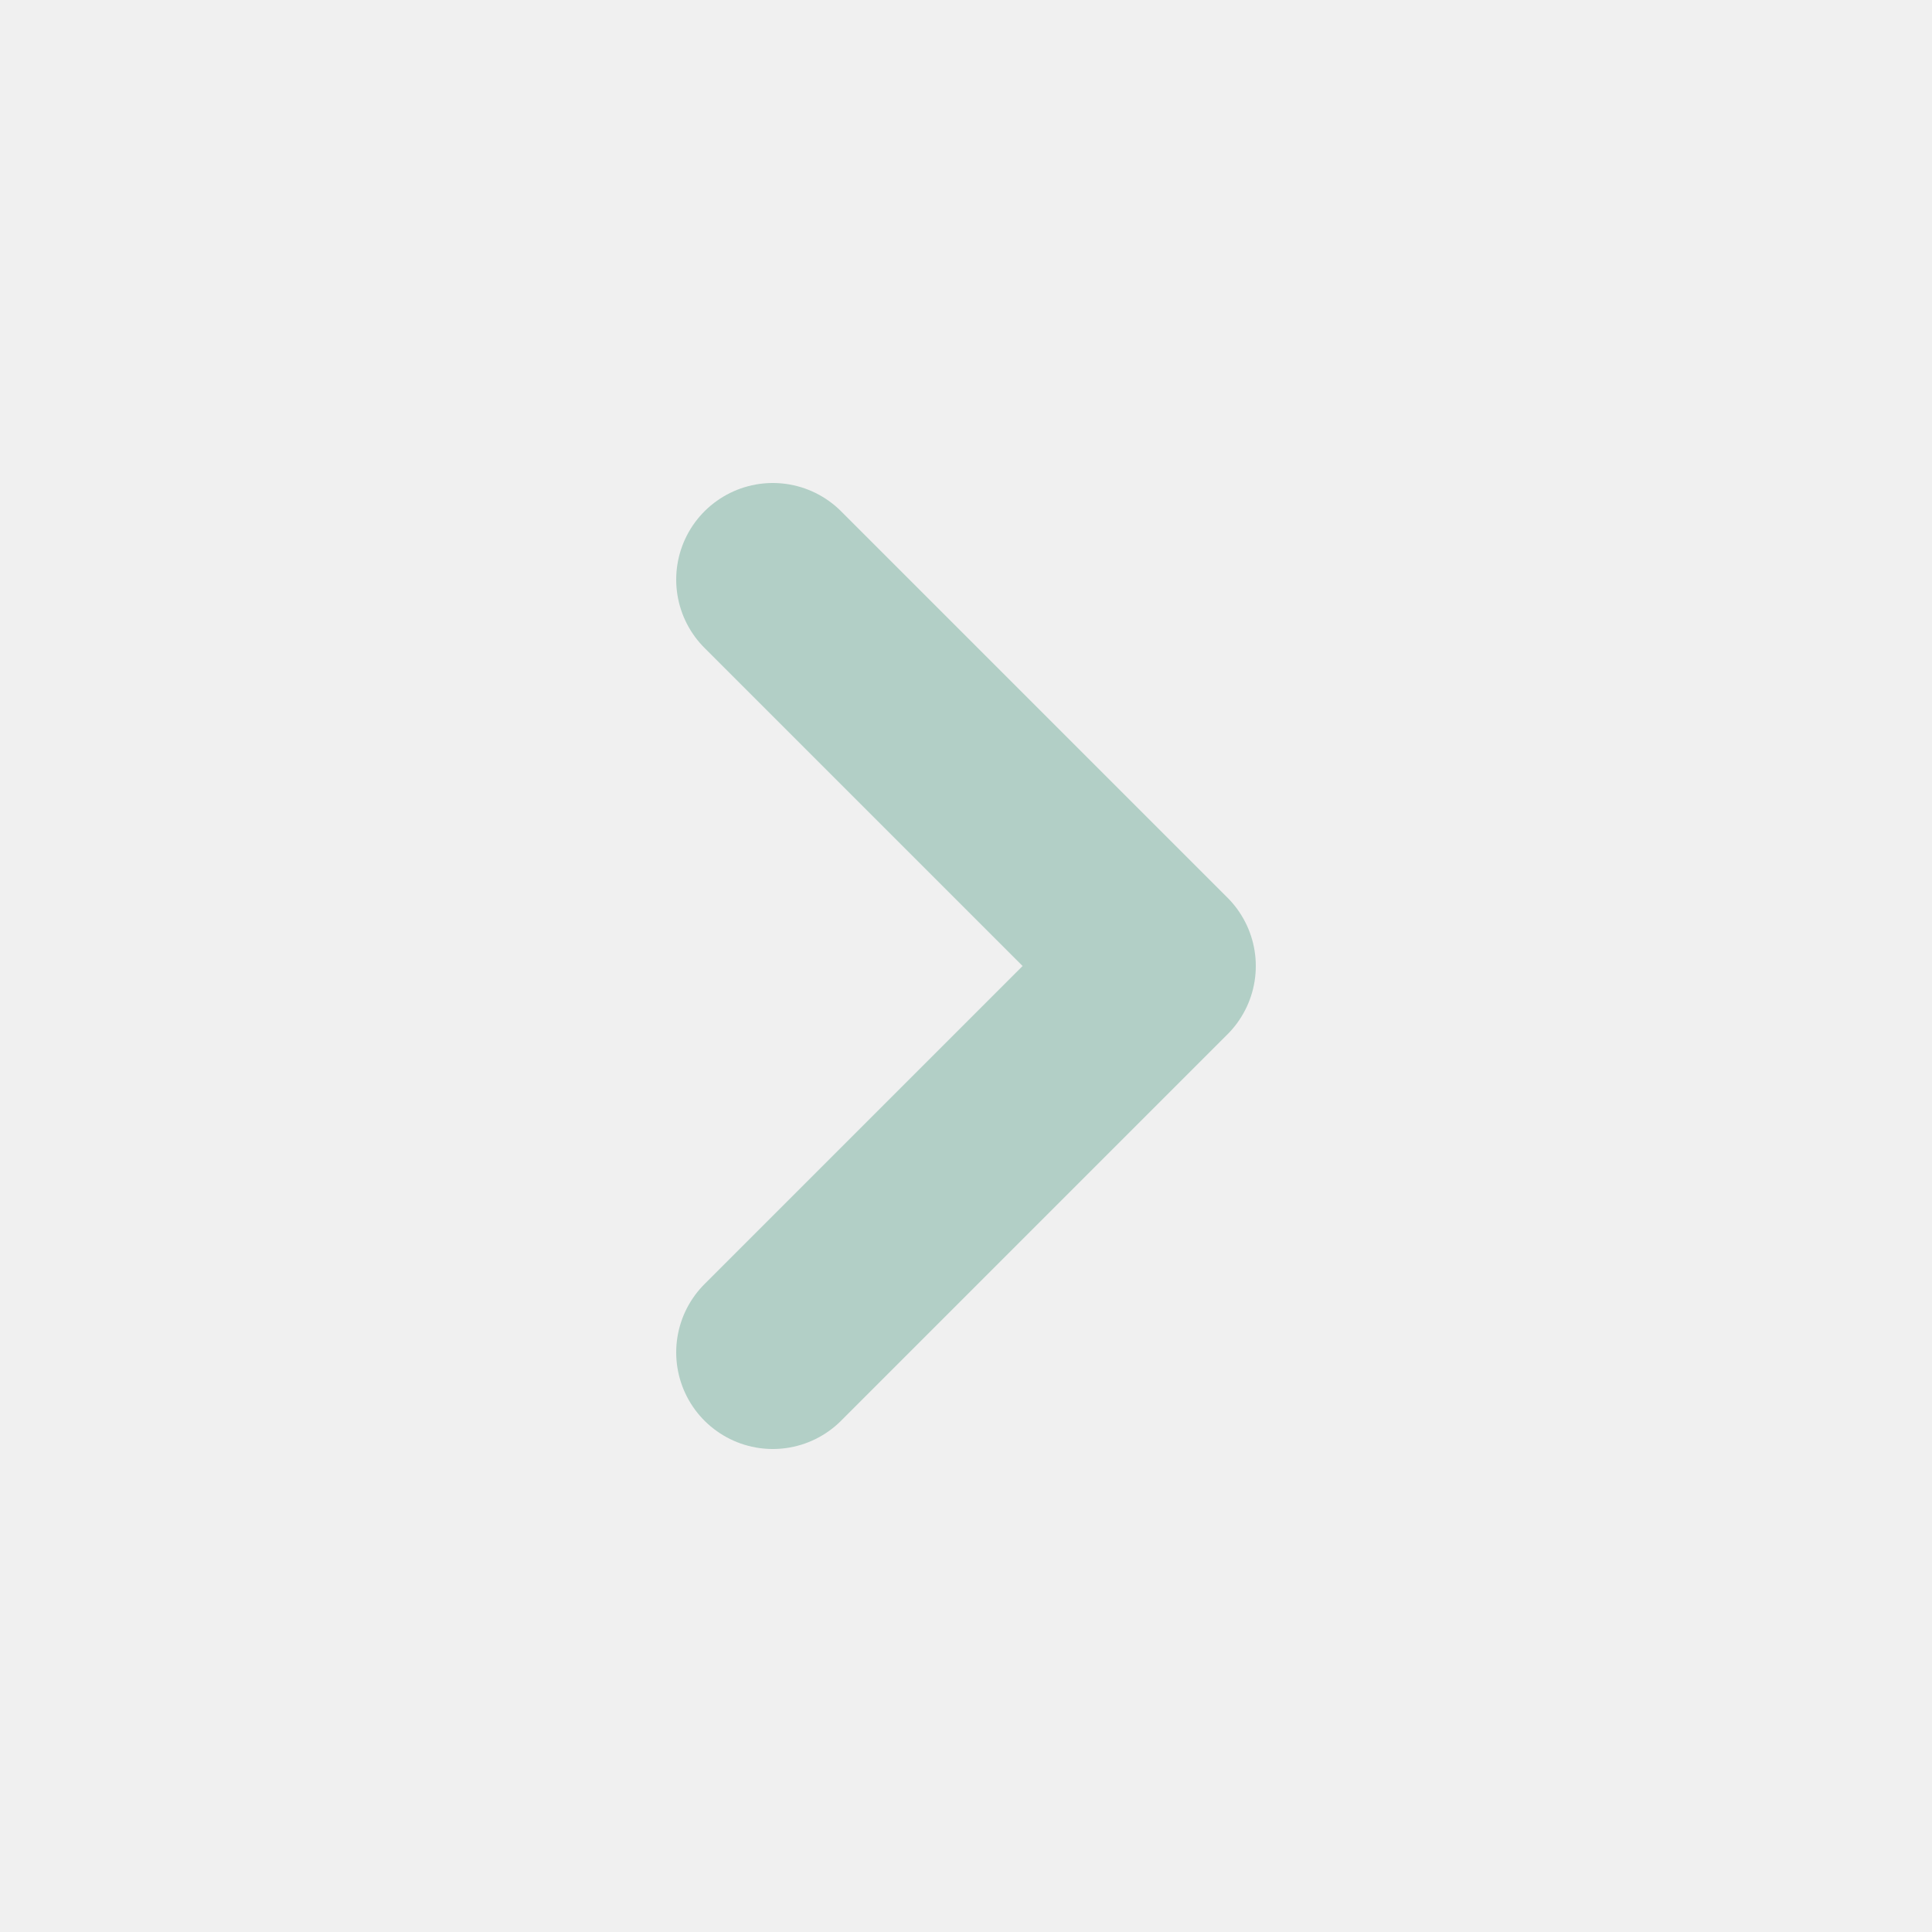
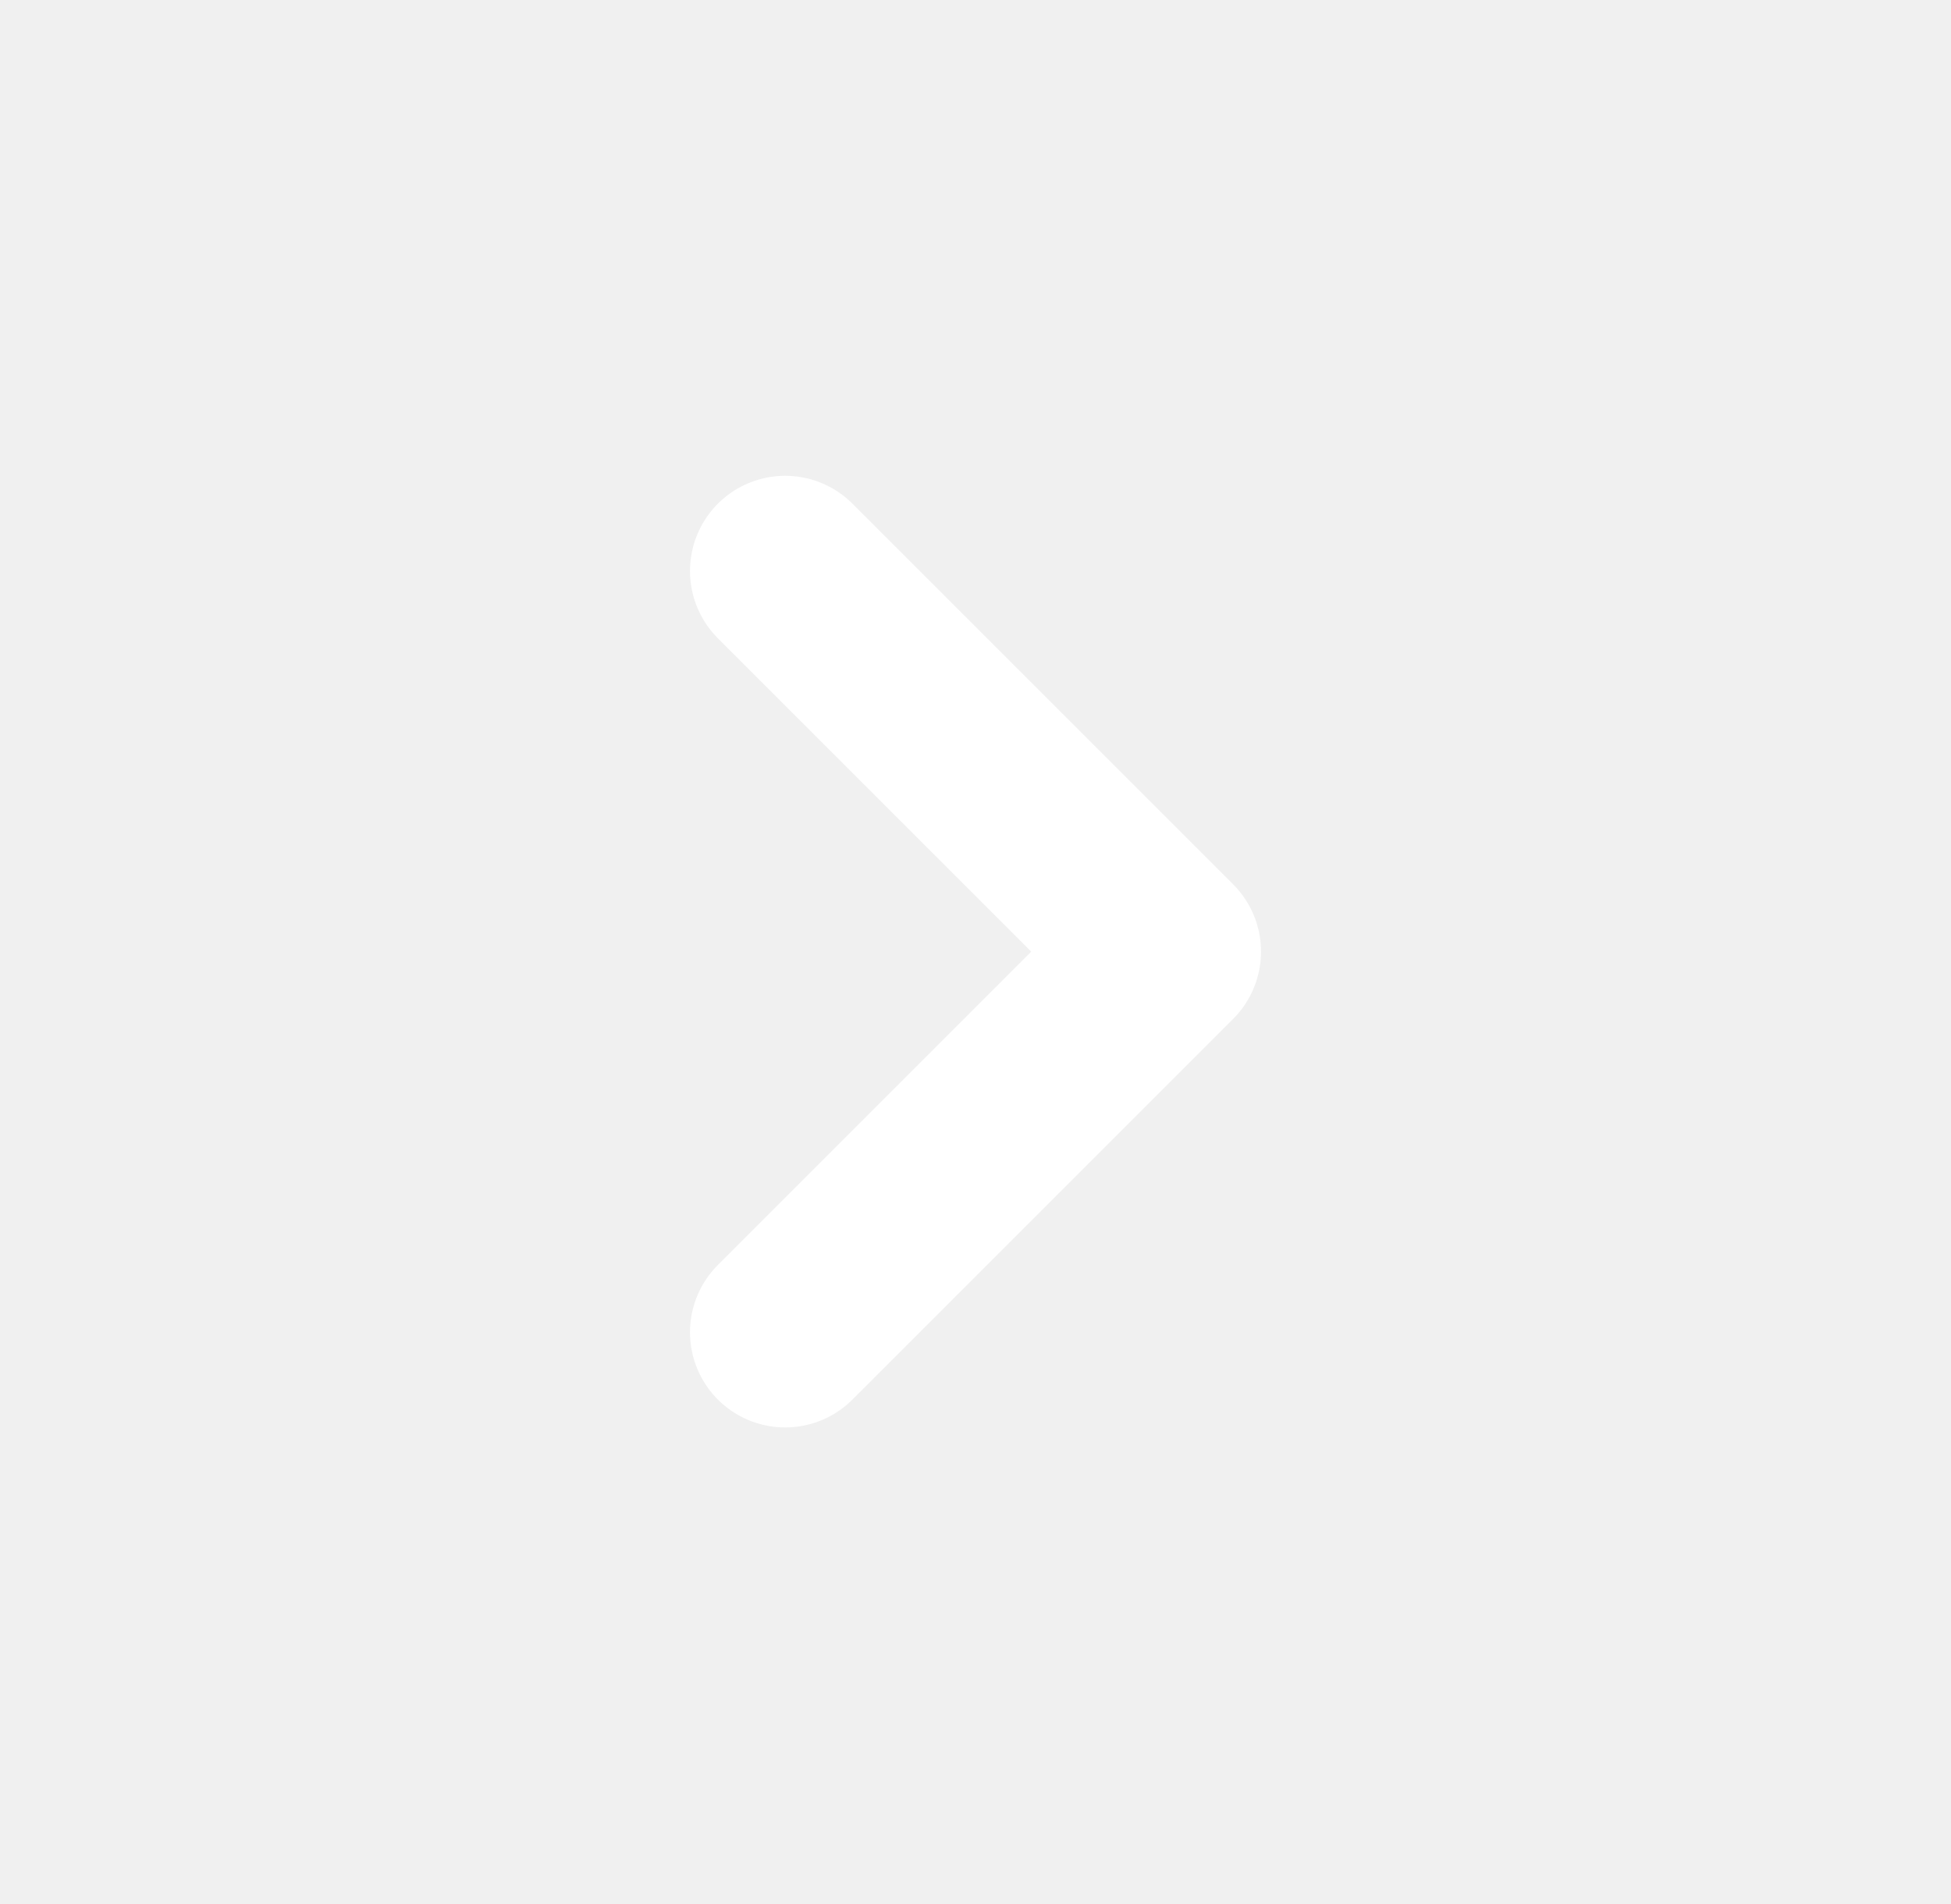
- <svg xmlns="http://www.w3.org/2000/svg" width="40" height="40" viewBox="0 0 40 40" fill="none">
-   <path d="M16 12L24 20L16 28" stroke="#B2CFC6" stroke-width="4" stroke-linecap="round" stroke-linejoin="round" />
+ <svg xmlns="http://www.w3.org/2000/svg" width="41" height="40" viewBox="0 0 41 40" fill="none">
+   <path d="M16.5 12L24.5 20L16.5 28" stroke="white" stroke-width="4" stroke-linecap="round" stroke-linejoin="round" />
</svg>
